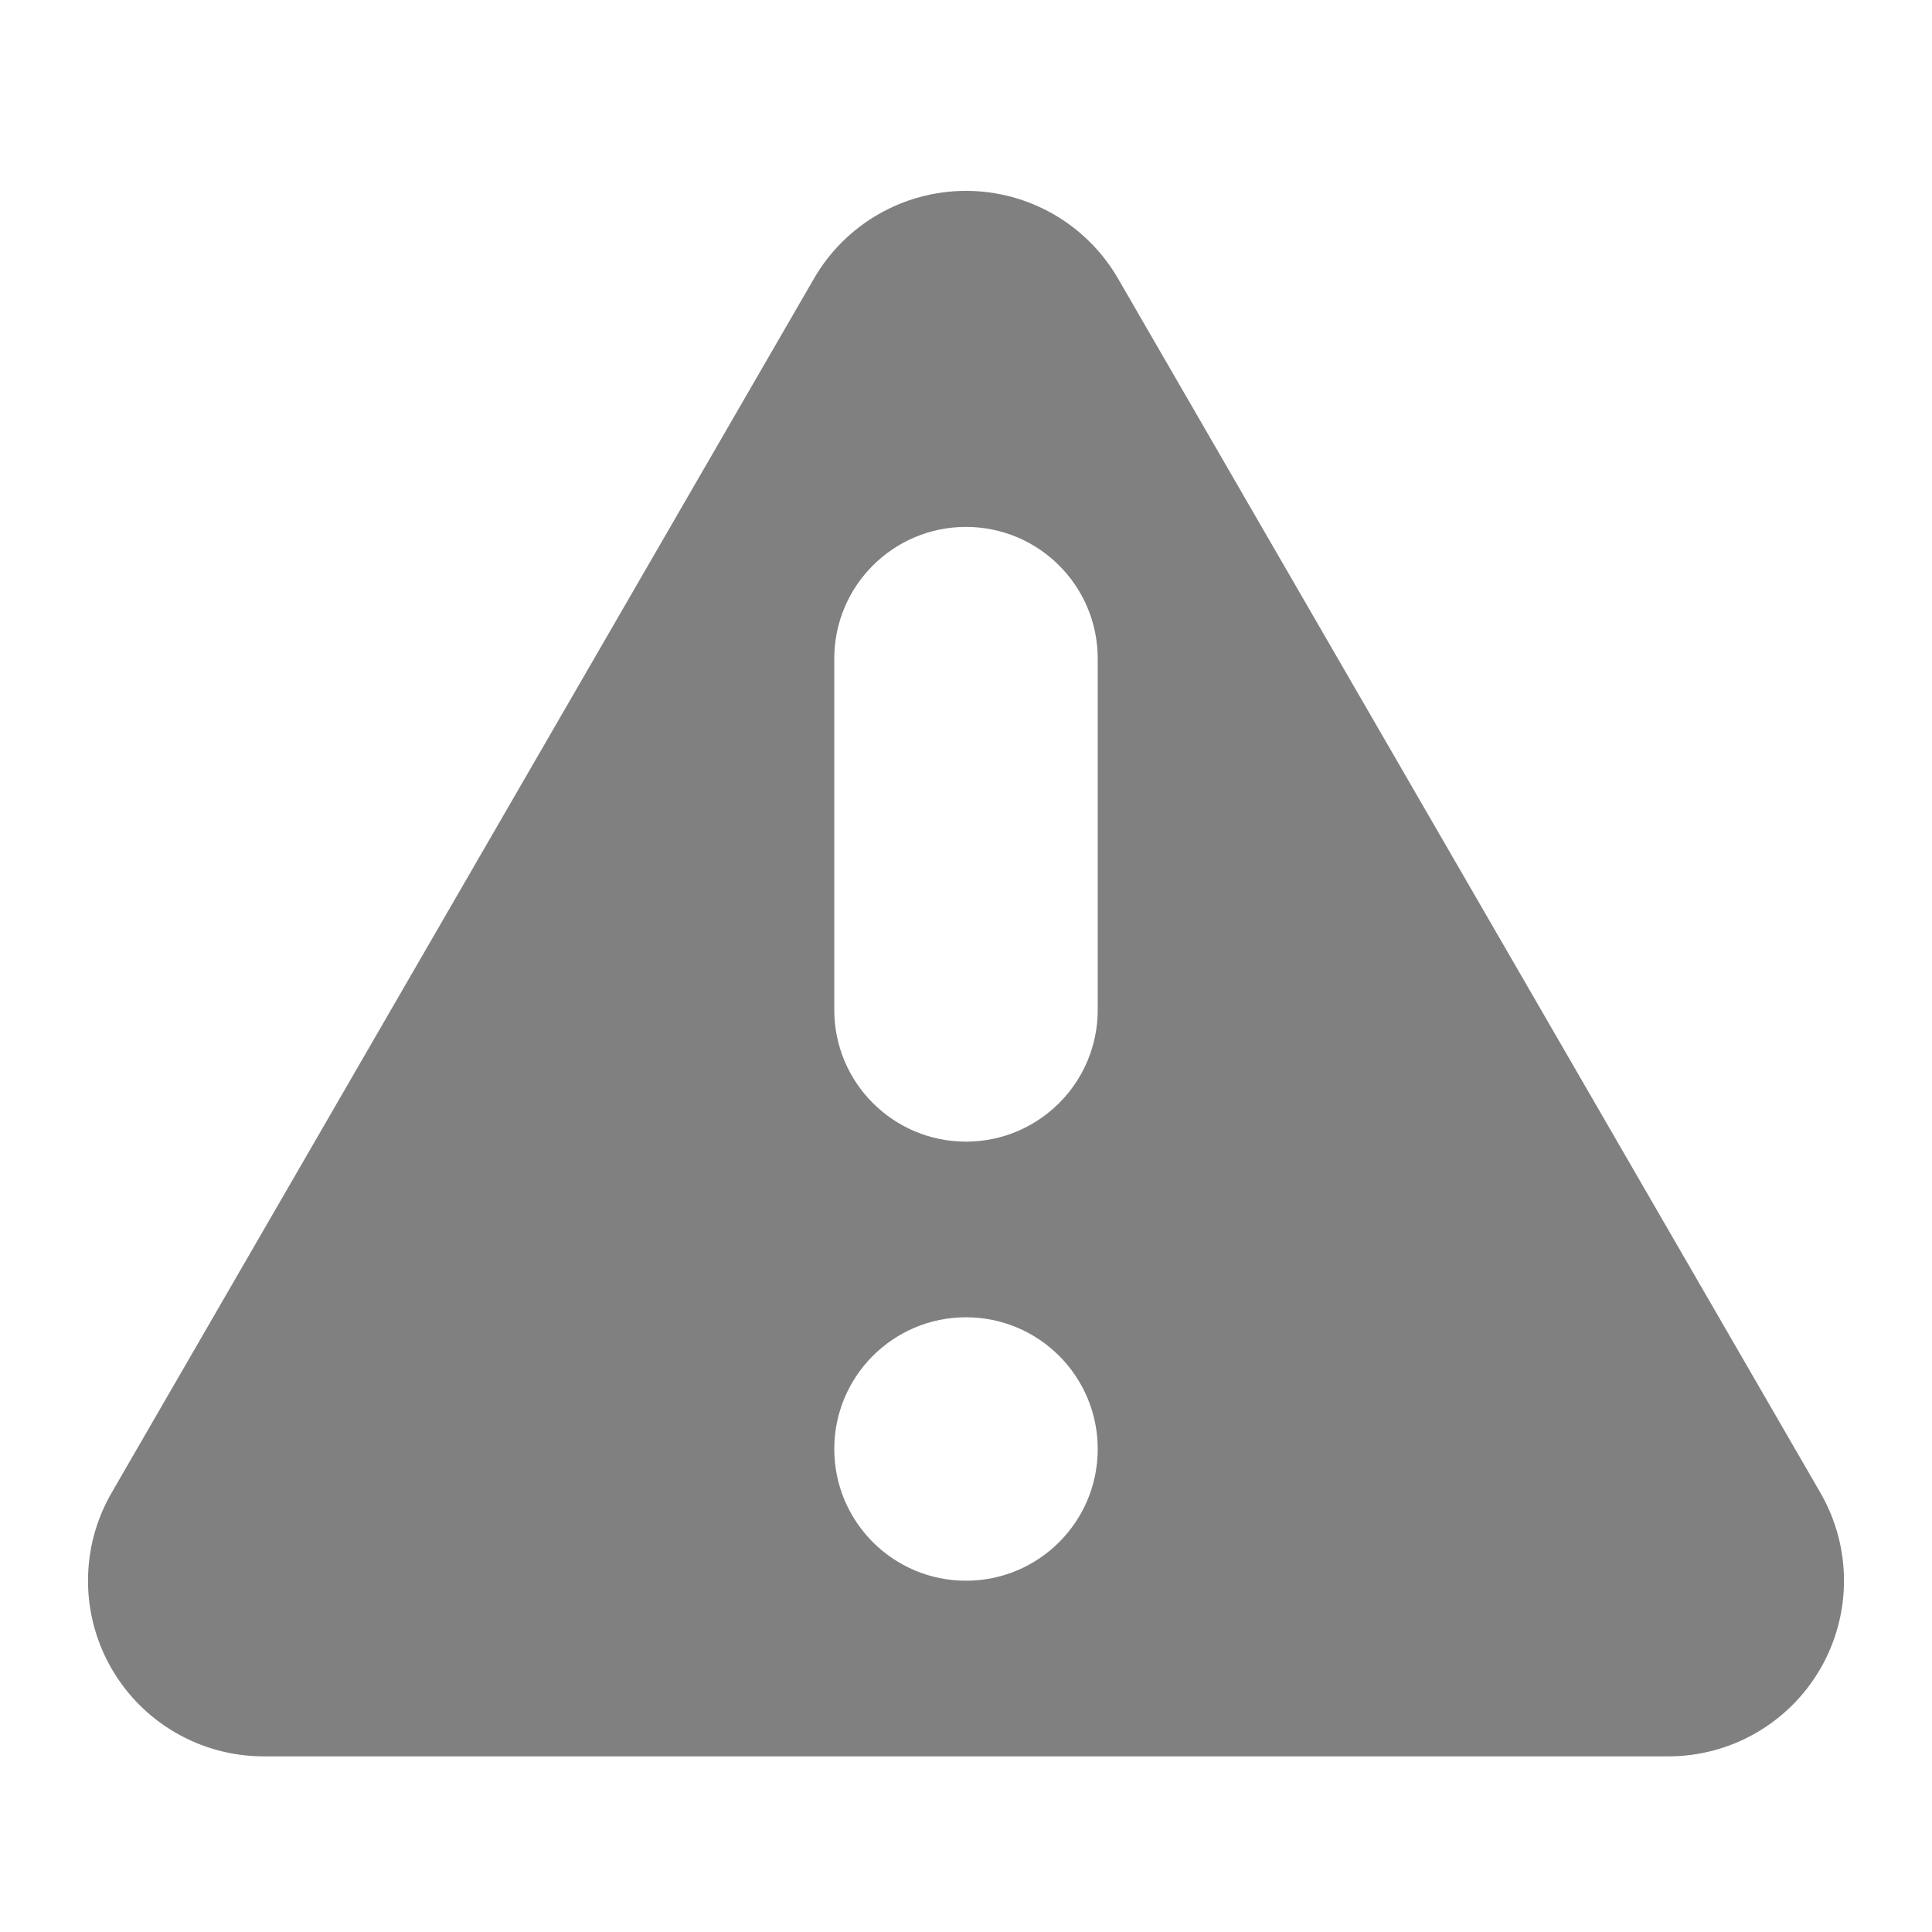
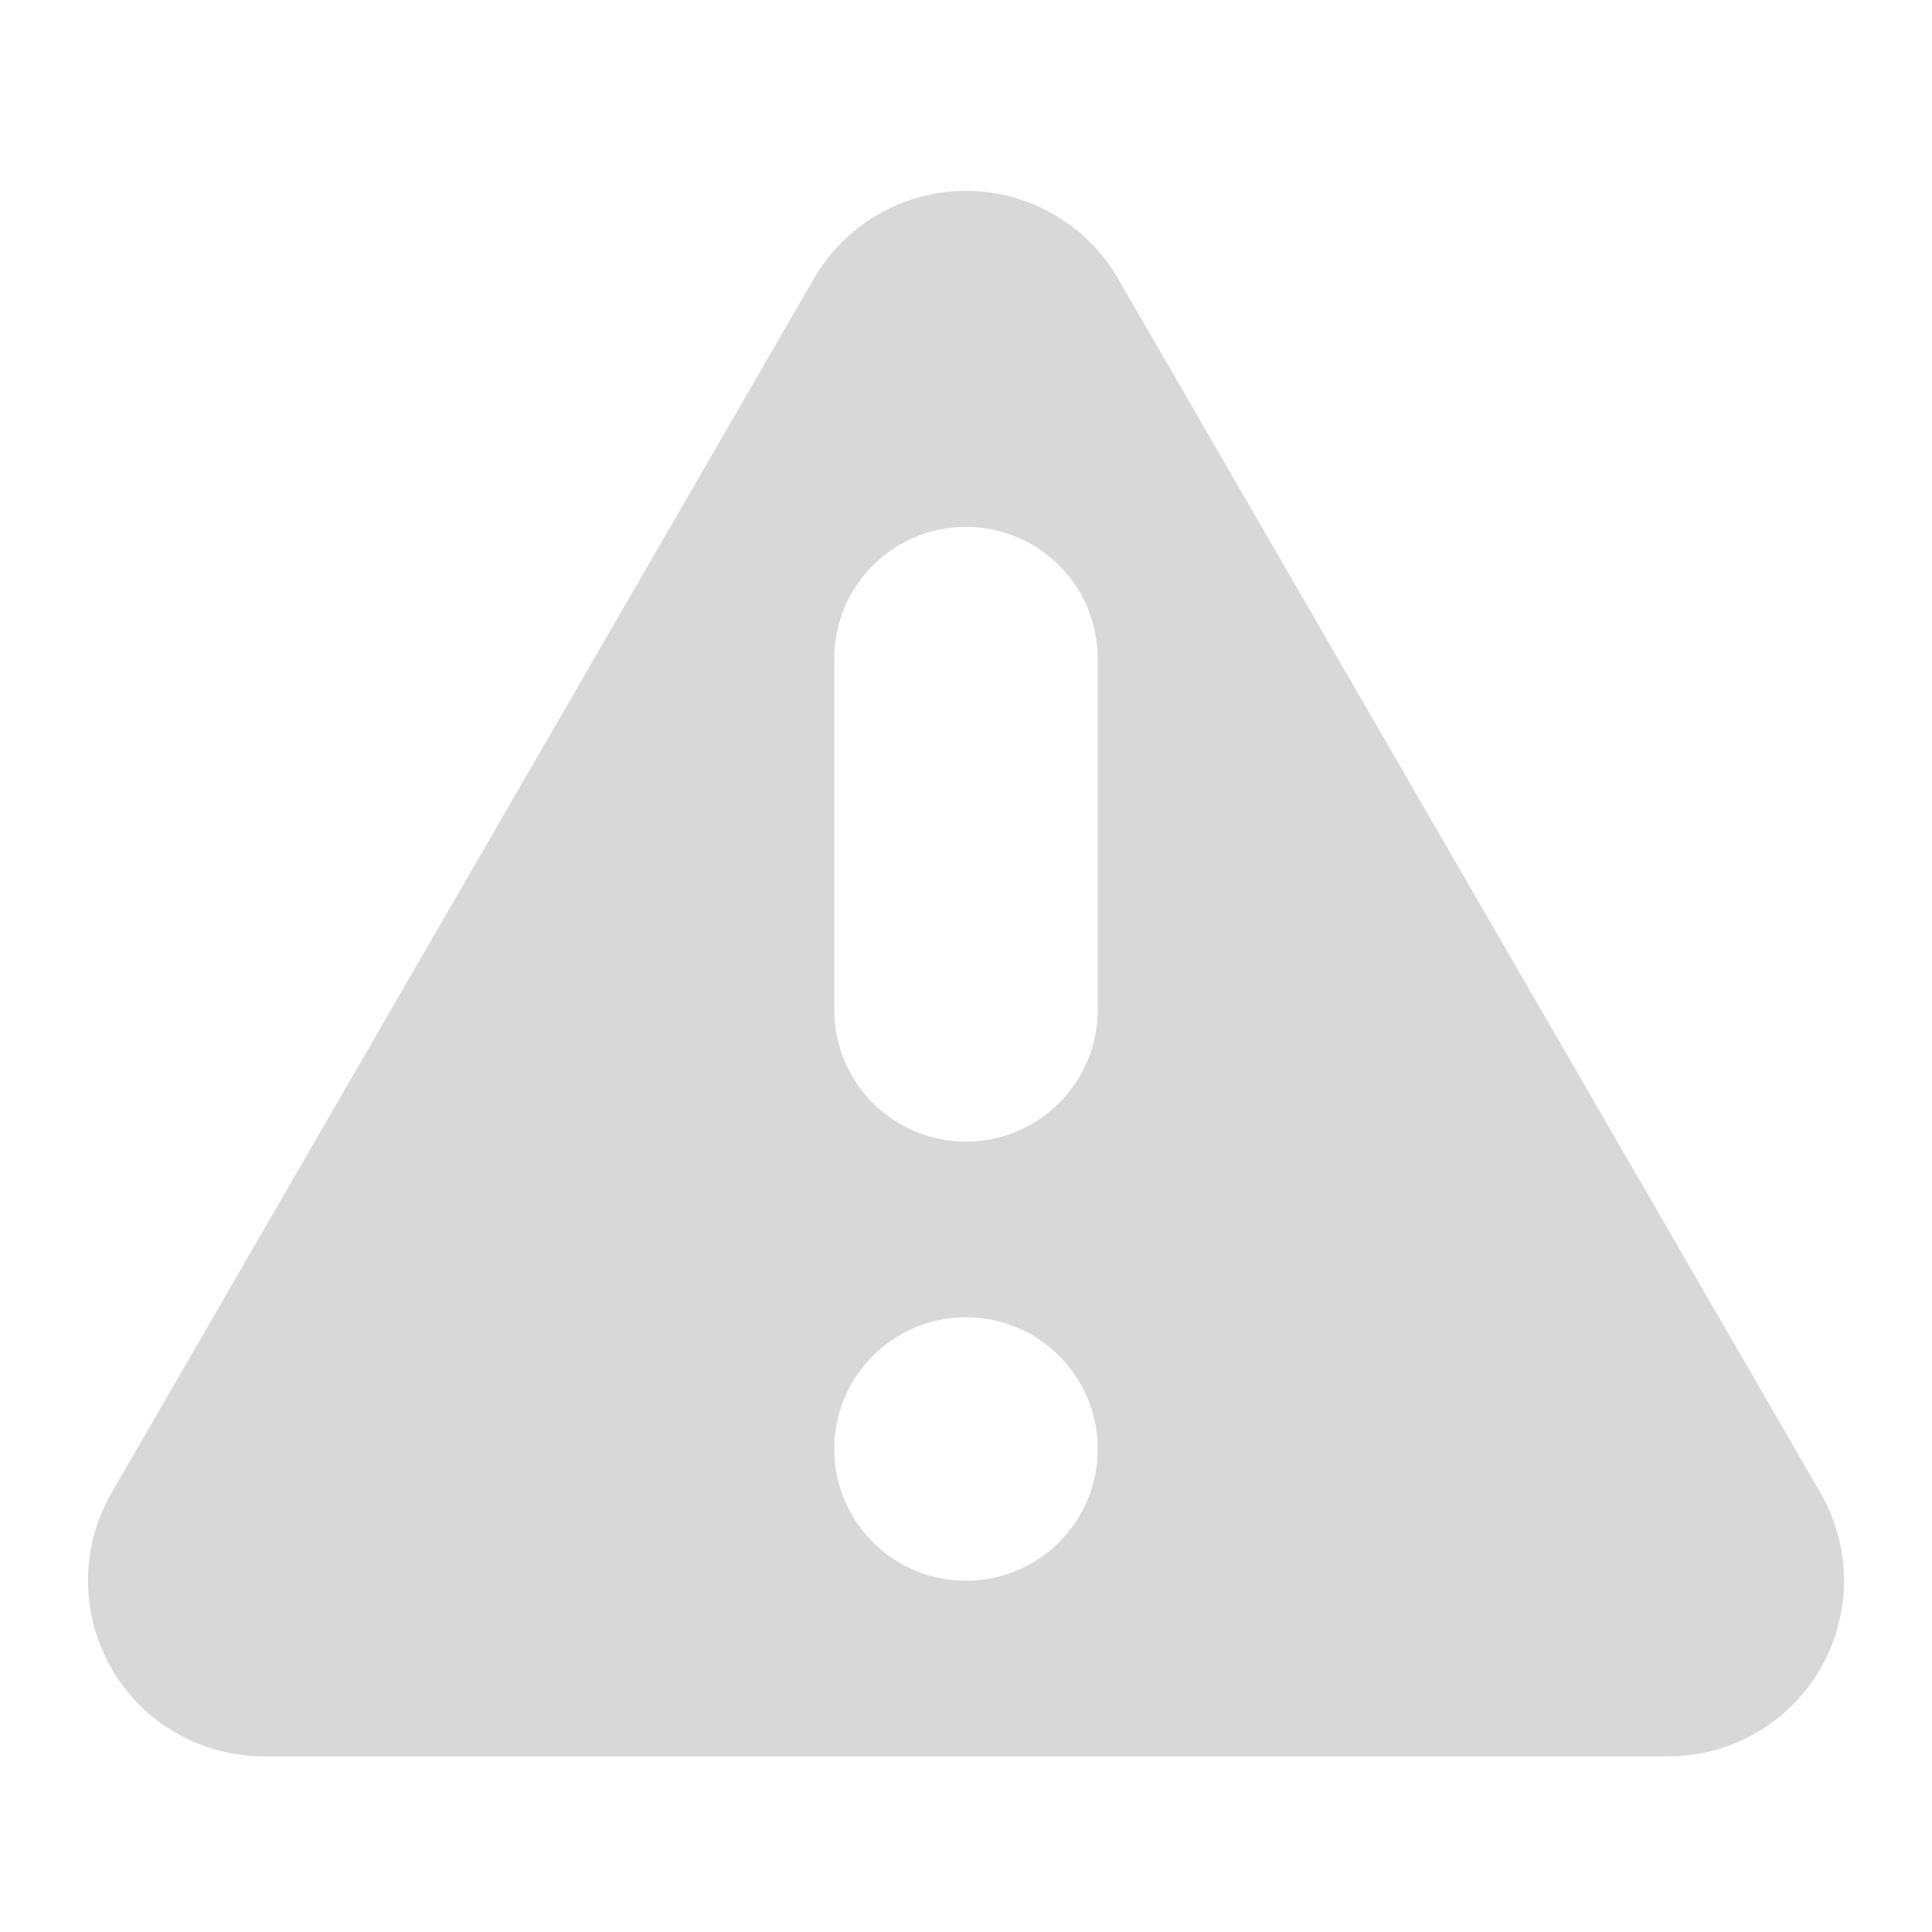
<svg xmlns="http://www.w3.org/2000/svg" viewBox="0 0 22 22">
  <defs>
    <style id="current-color-scheme" type="text/css">
-       .ColorScheme-Text { color: #808080 }
+       .ColorScheme-Text { color: #D8D8D8 }
    </style>
  </defs>
  <g transform="translate(-1,-1)">
    <path class="ColorScheme-Text" style="fill:currentColor" d="M 12,21 h 8 a 2,2 0 0 0 1.73,-3 l -8,-13.83 a 2,2 0 0 0 -3.46,0 l -8,13.83 a 2,2 0 0 0 1.73,3              M 10.5,8.5 a 1.5,1.5 0 0 1 3,0 v 4 a 1.5,1.5 0 0 1 -3,0              M 12,16 a 1.5,1.5 0 0 1 0,3 a 1.5,1.5 0 0 1 0,-3" />
  </g>
</svg>
